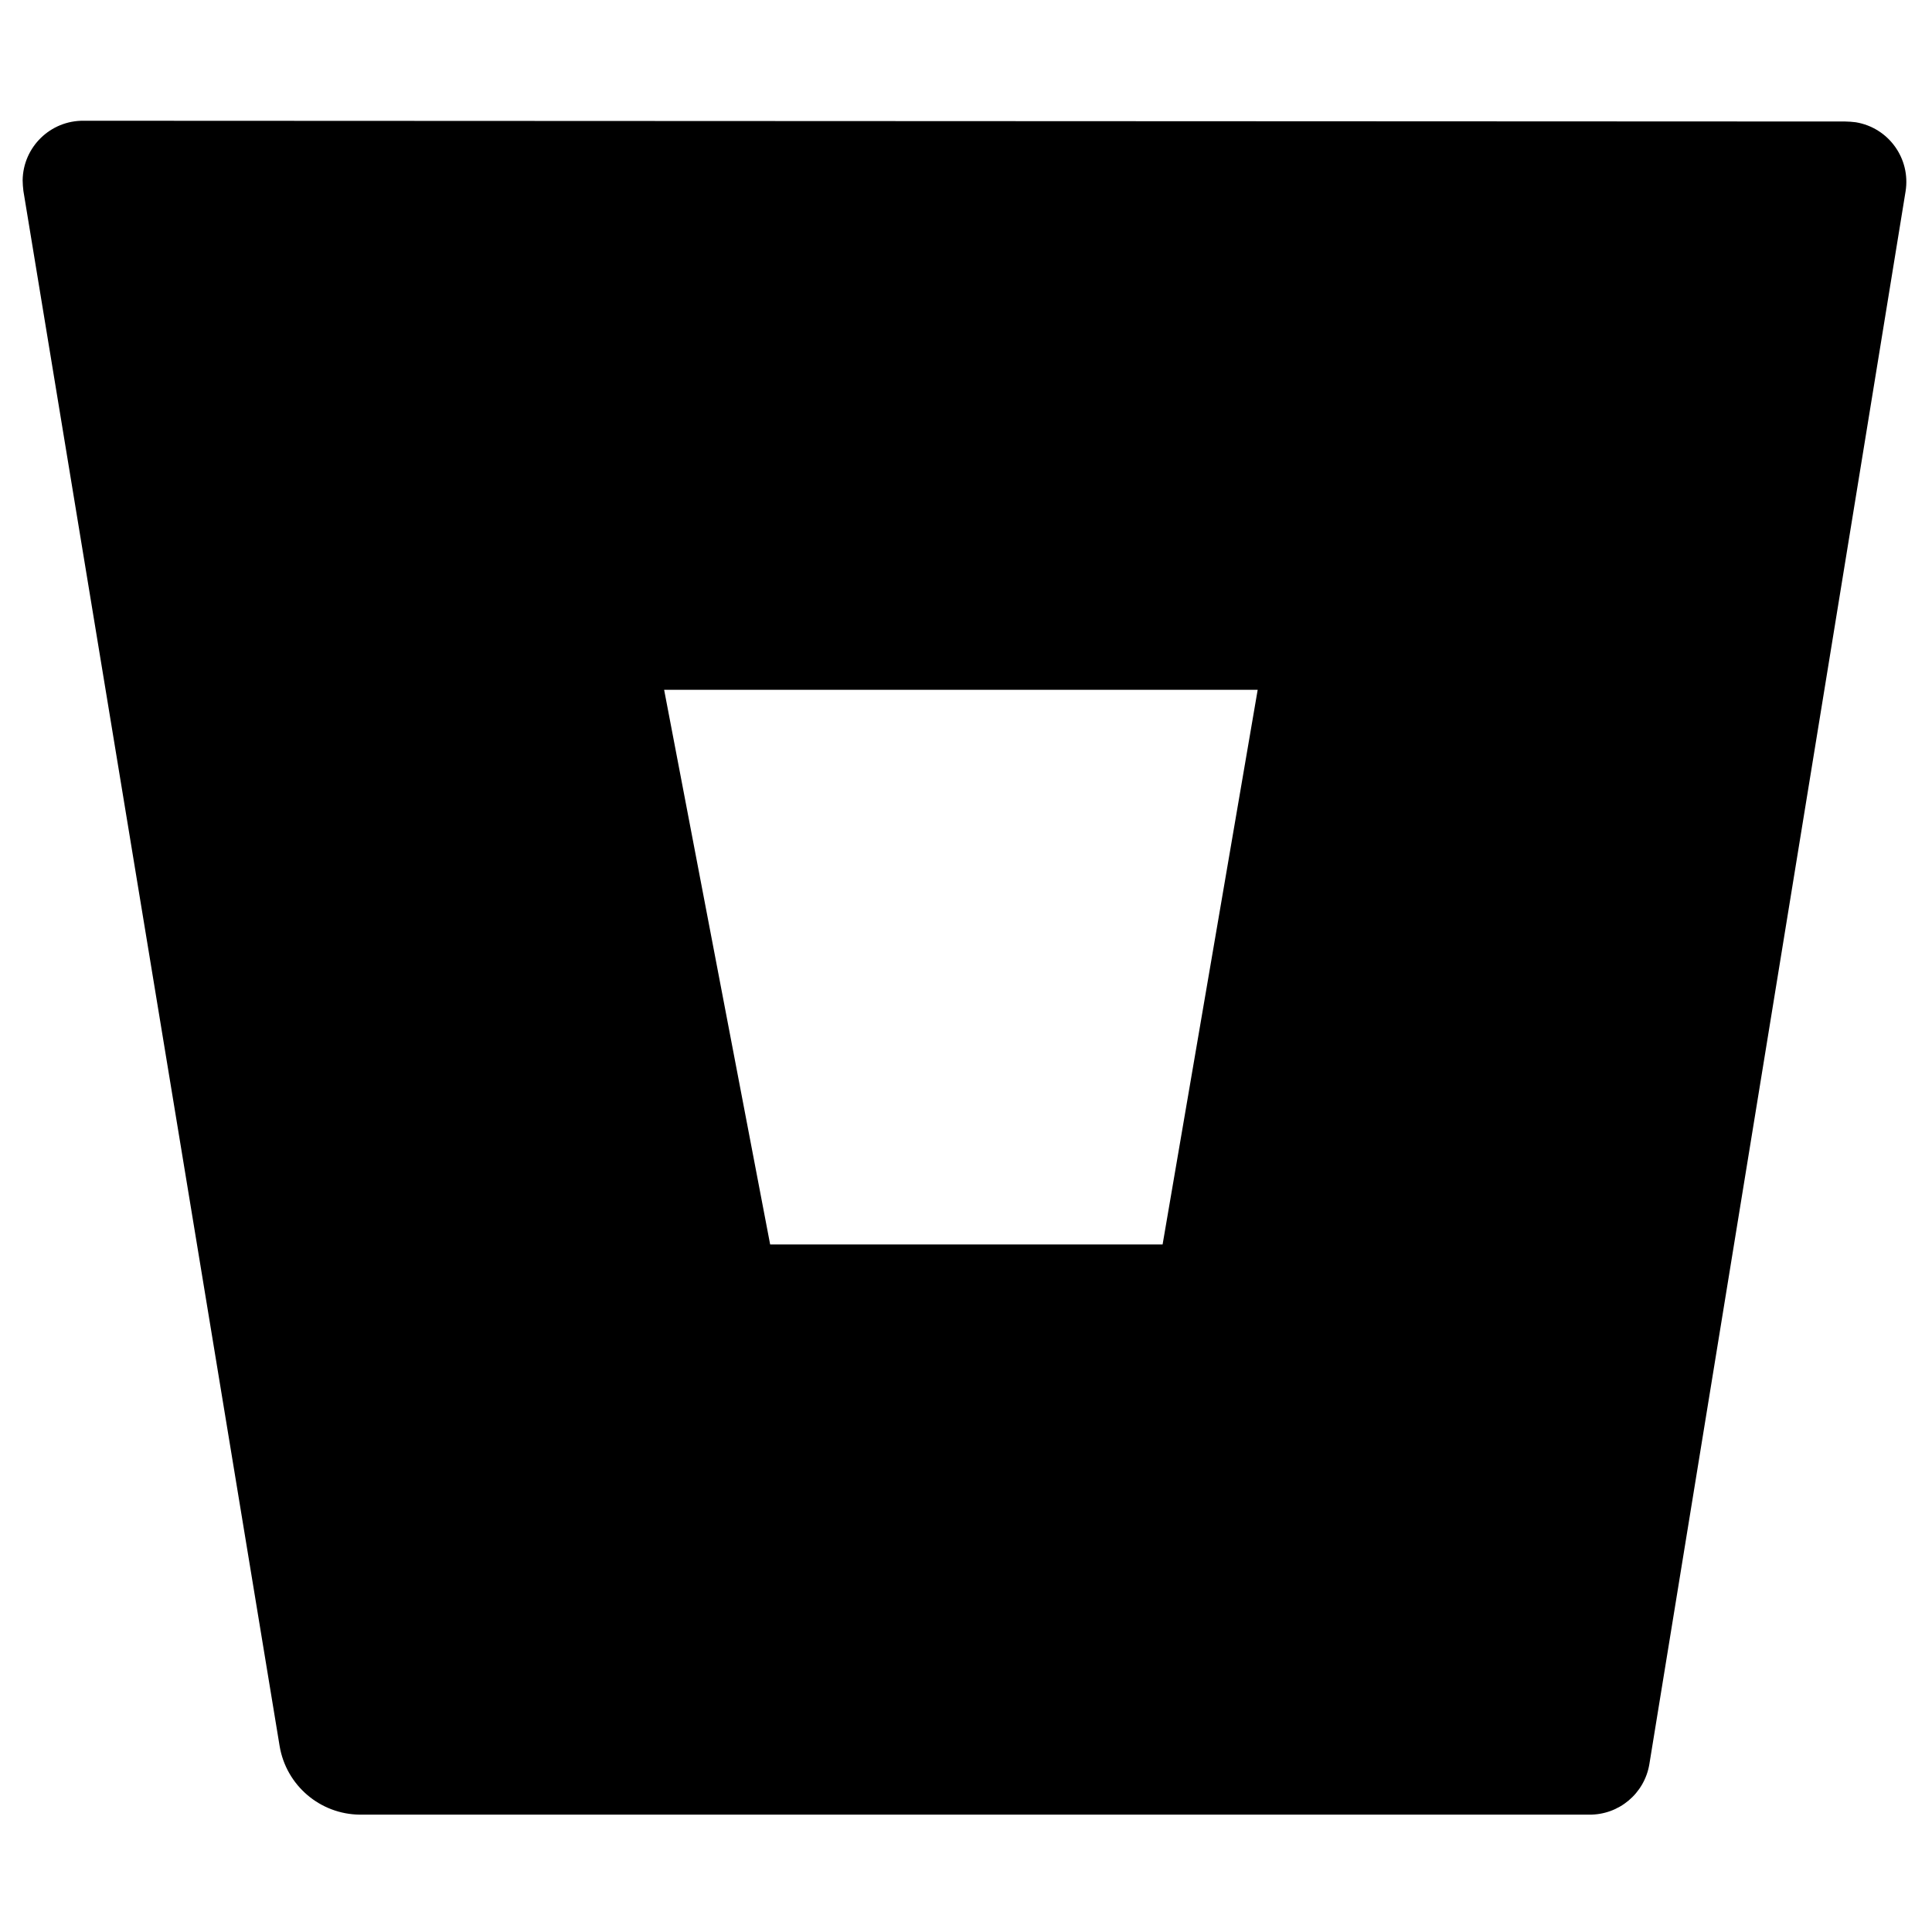
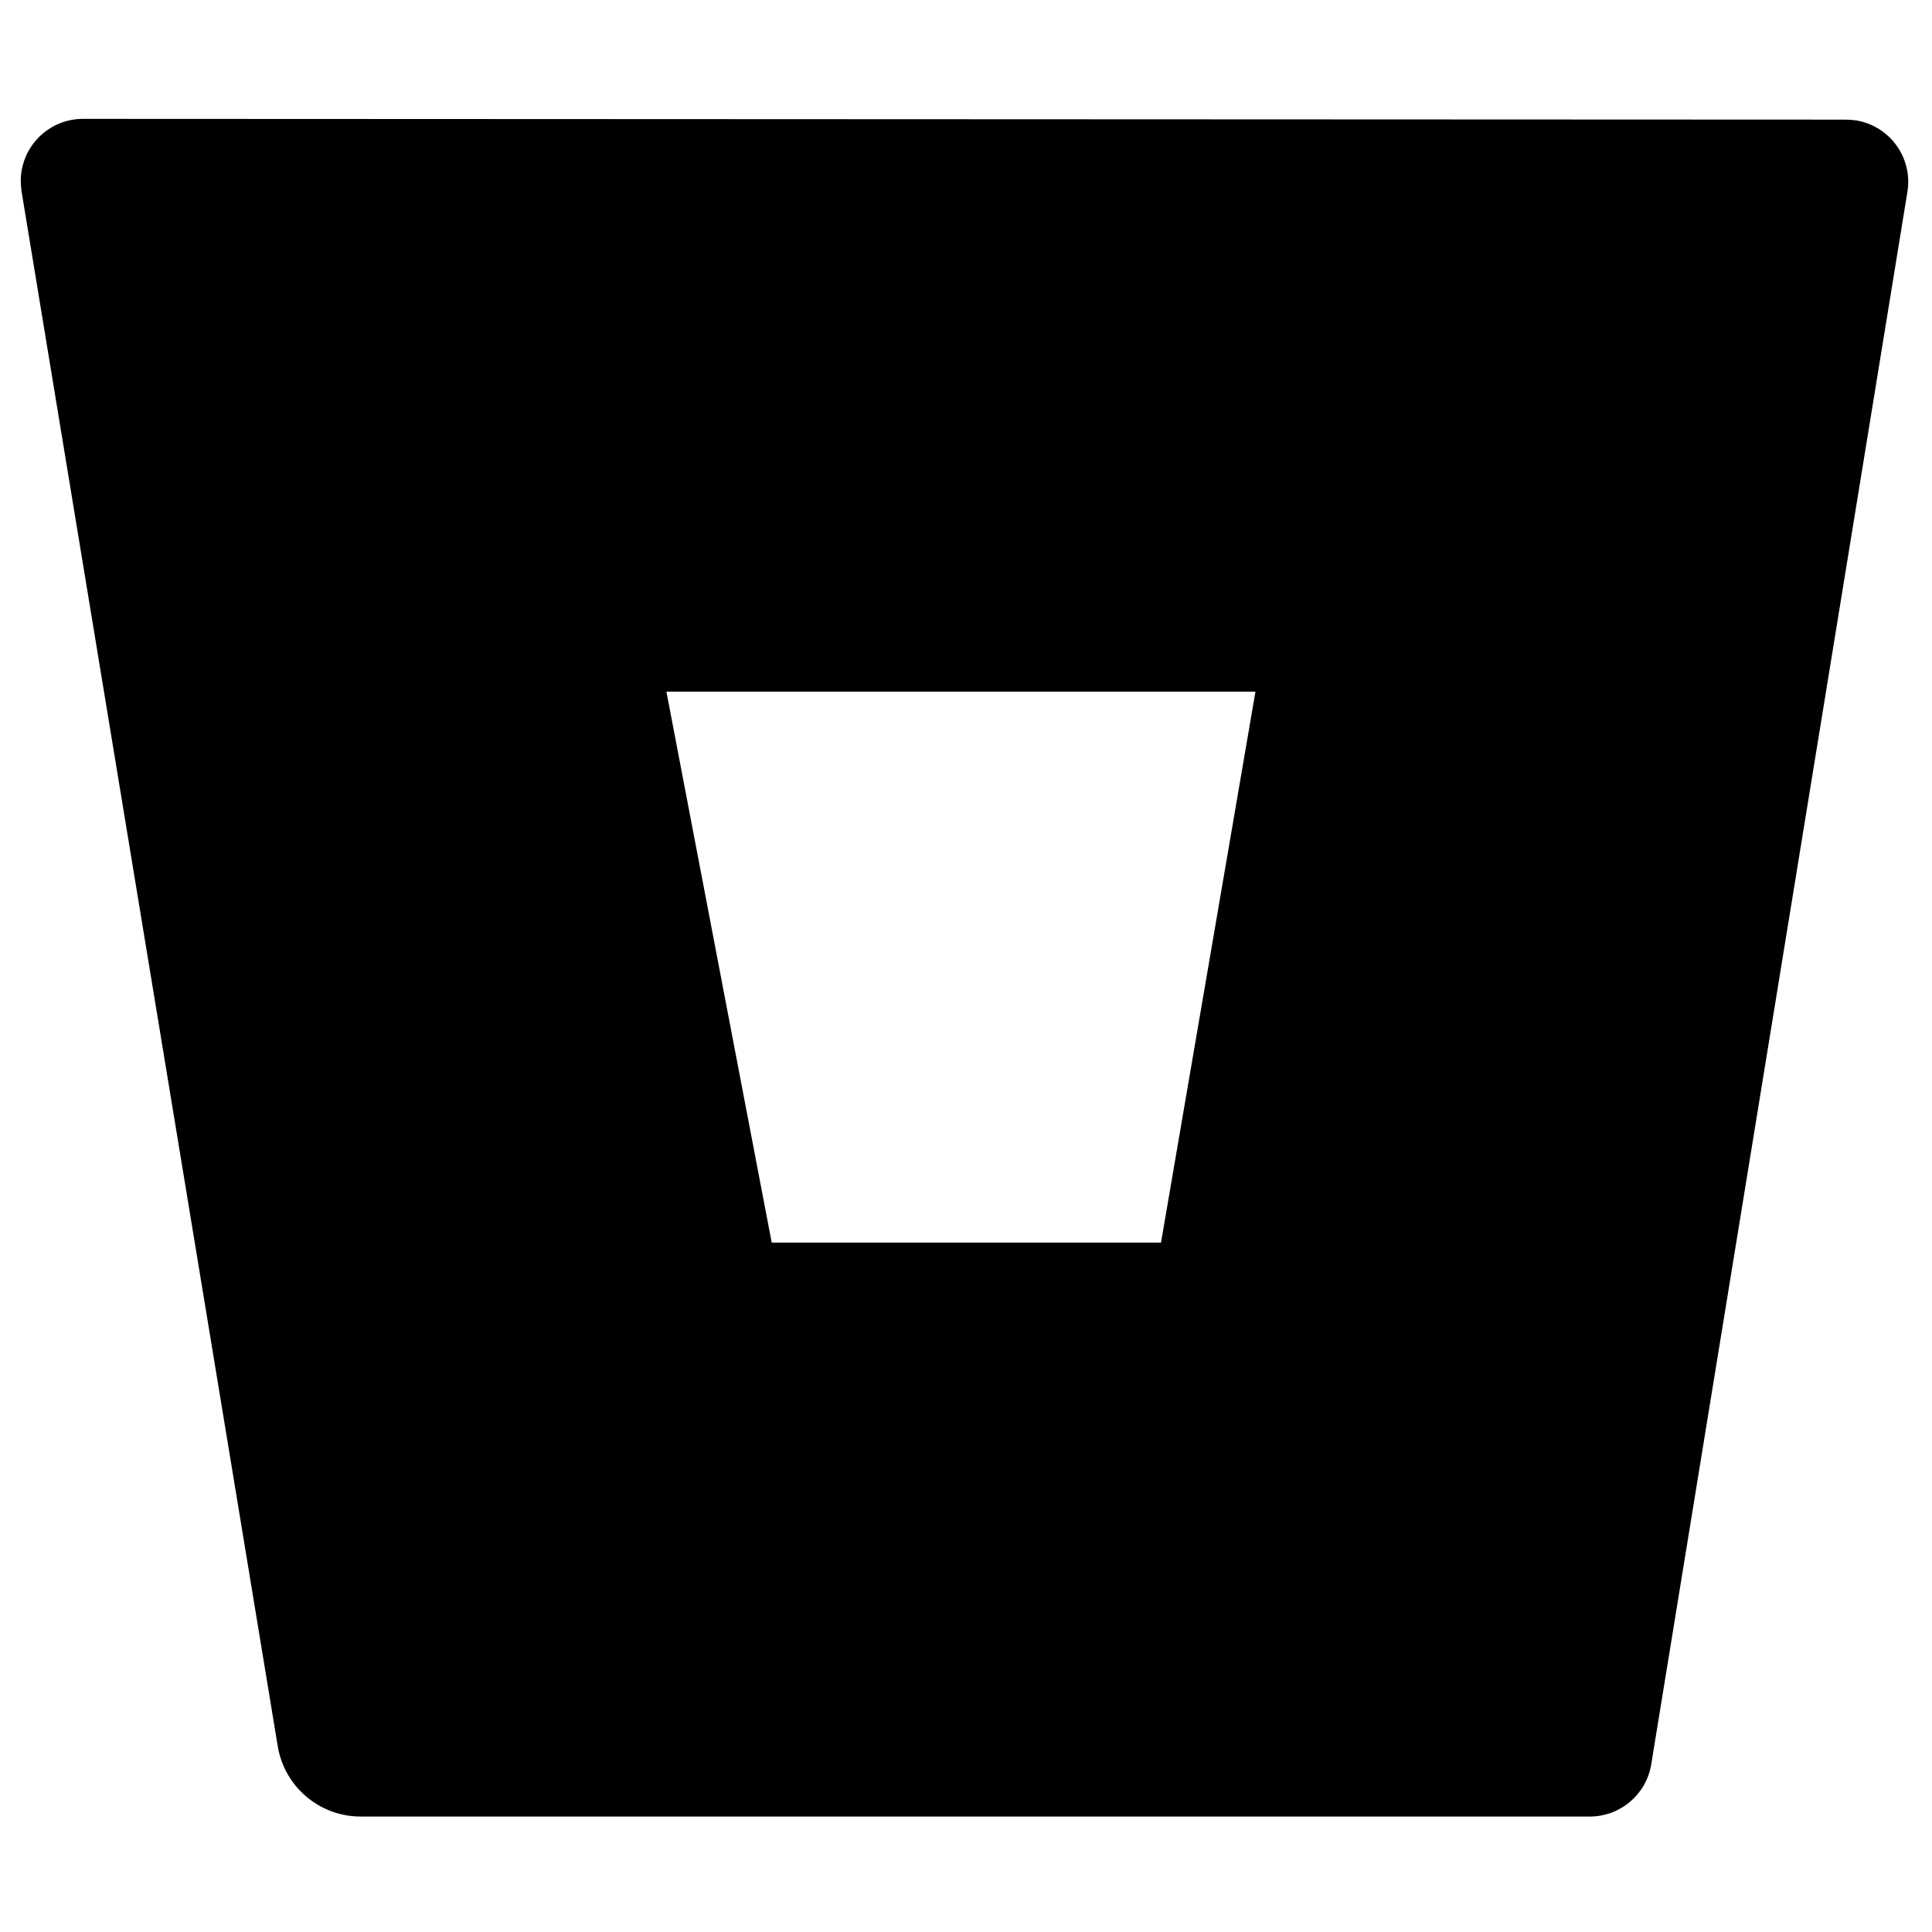
- <svg xmlns="http://www.w3.org/2000/svg" viewBox="0 0 512 512" aria-hidden="true">
+ <svg xmlns="http://www.w3.org/2000/svg" viewBox="0 0 512 512" aria-hidden="true" stroke="currentColor" fill="currentColor">
  <path d="M22.2 32A16 16 0 0 0 6 47.8a26.35 26.35 0 0 0 .2 2.8l67.9 412.1a21.77 21.77 0 0 0 21.3 18.2h325.7a16 16 0 0 0 16-13.4L505 50.7a16 16 0 0 0-13.2-18.3 24.58 24.58 0 0 0-2.8-.2L22.2 32zm285.9 297.8h-104l-28.1-147h157.3l-25.2 147z" />
</svg>
